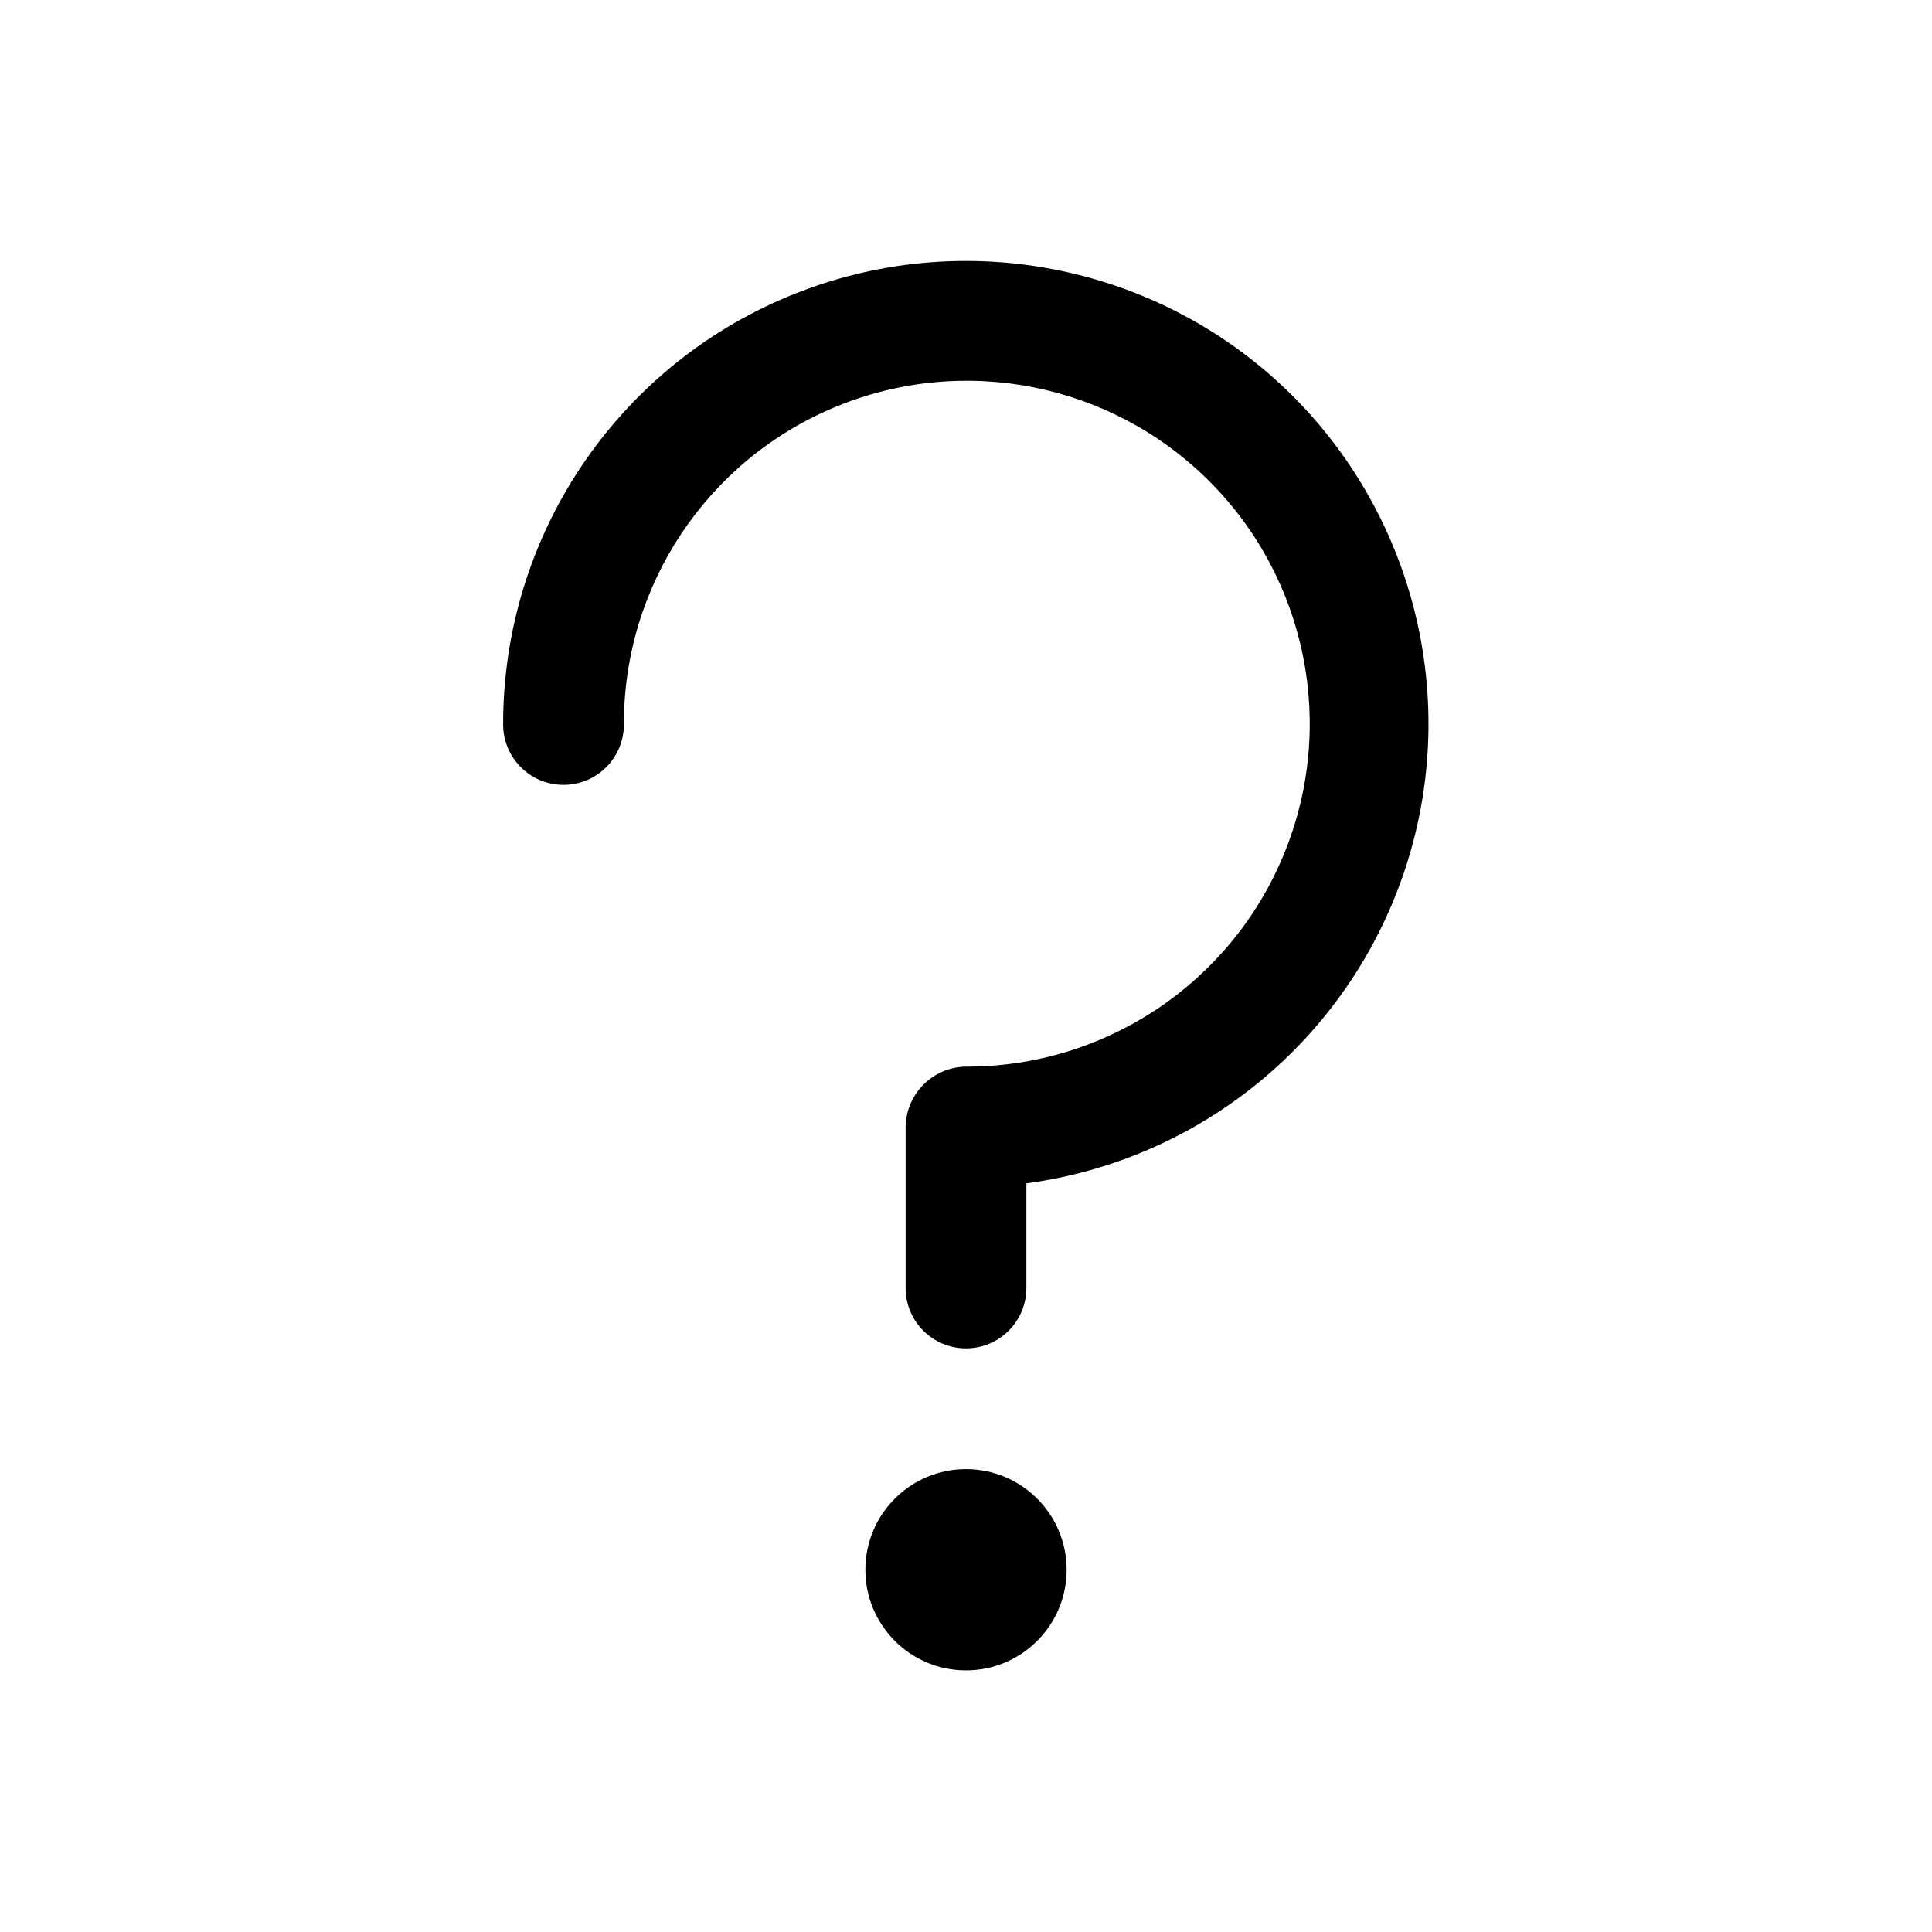
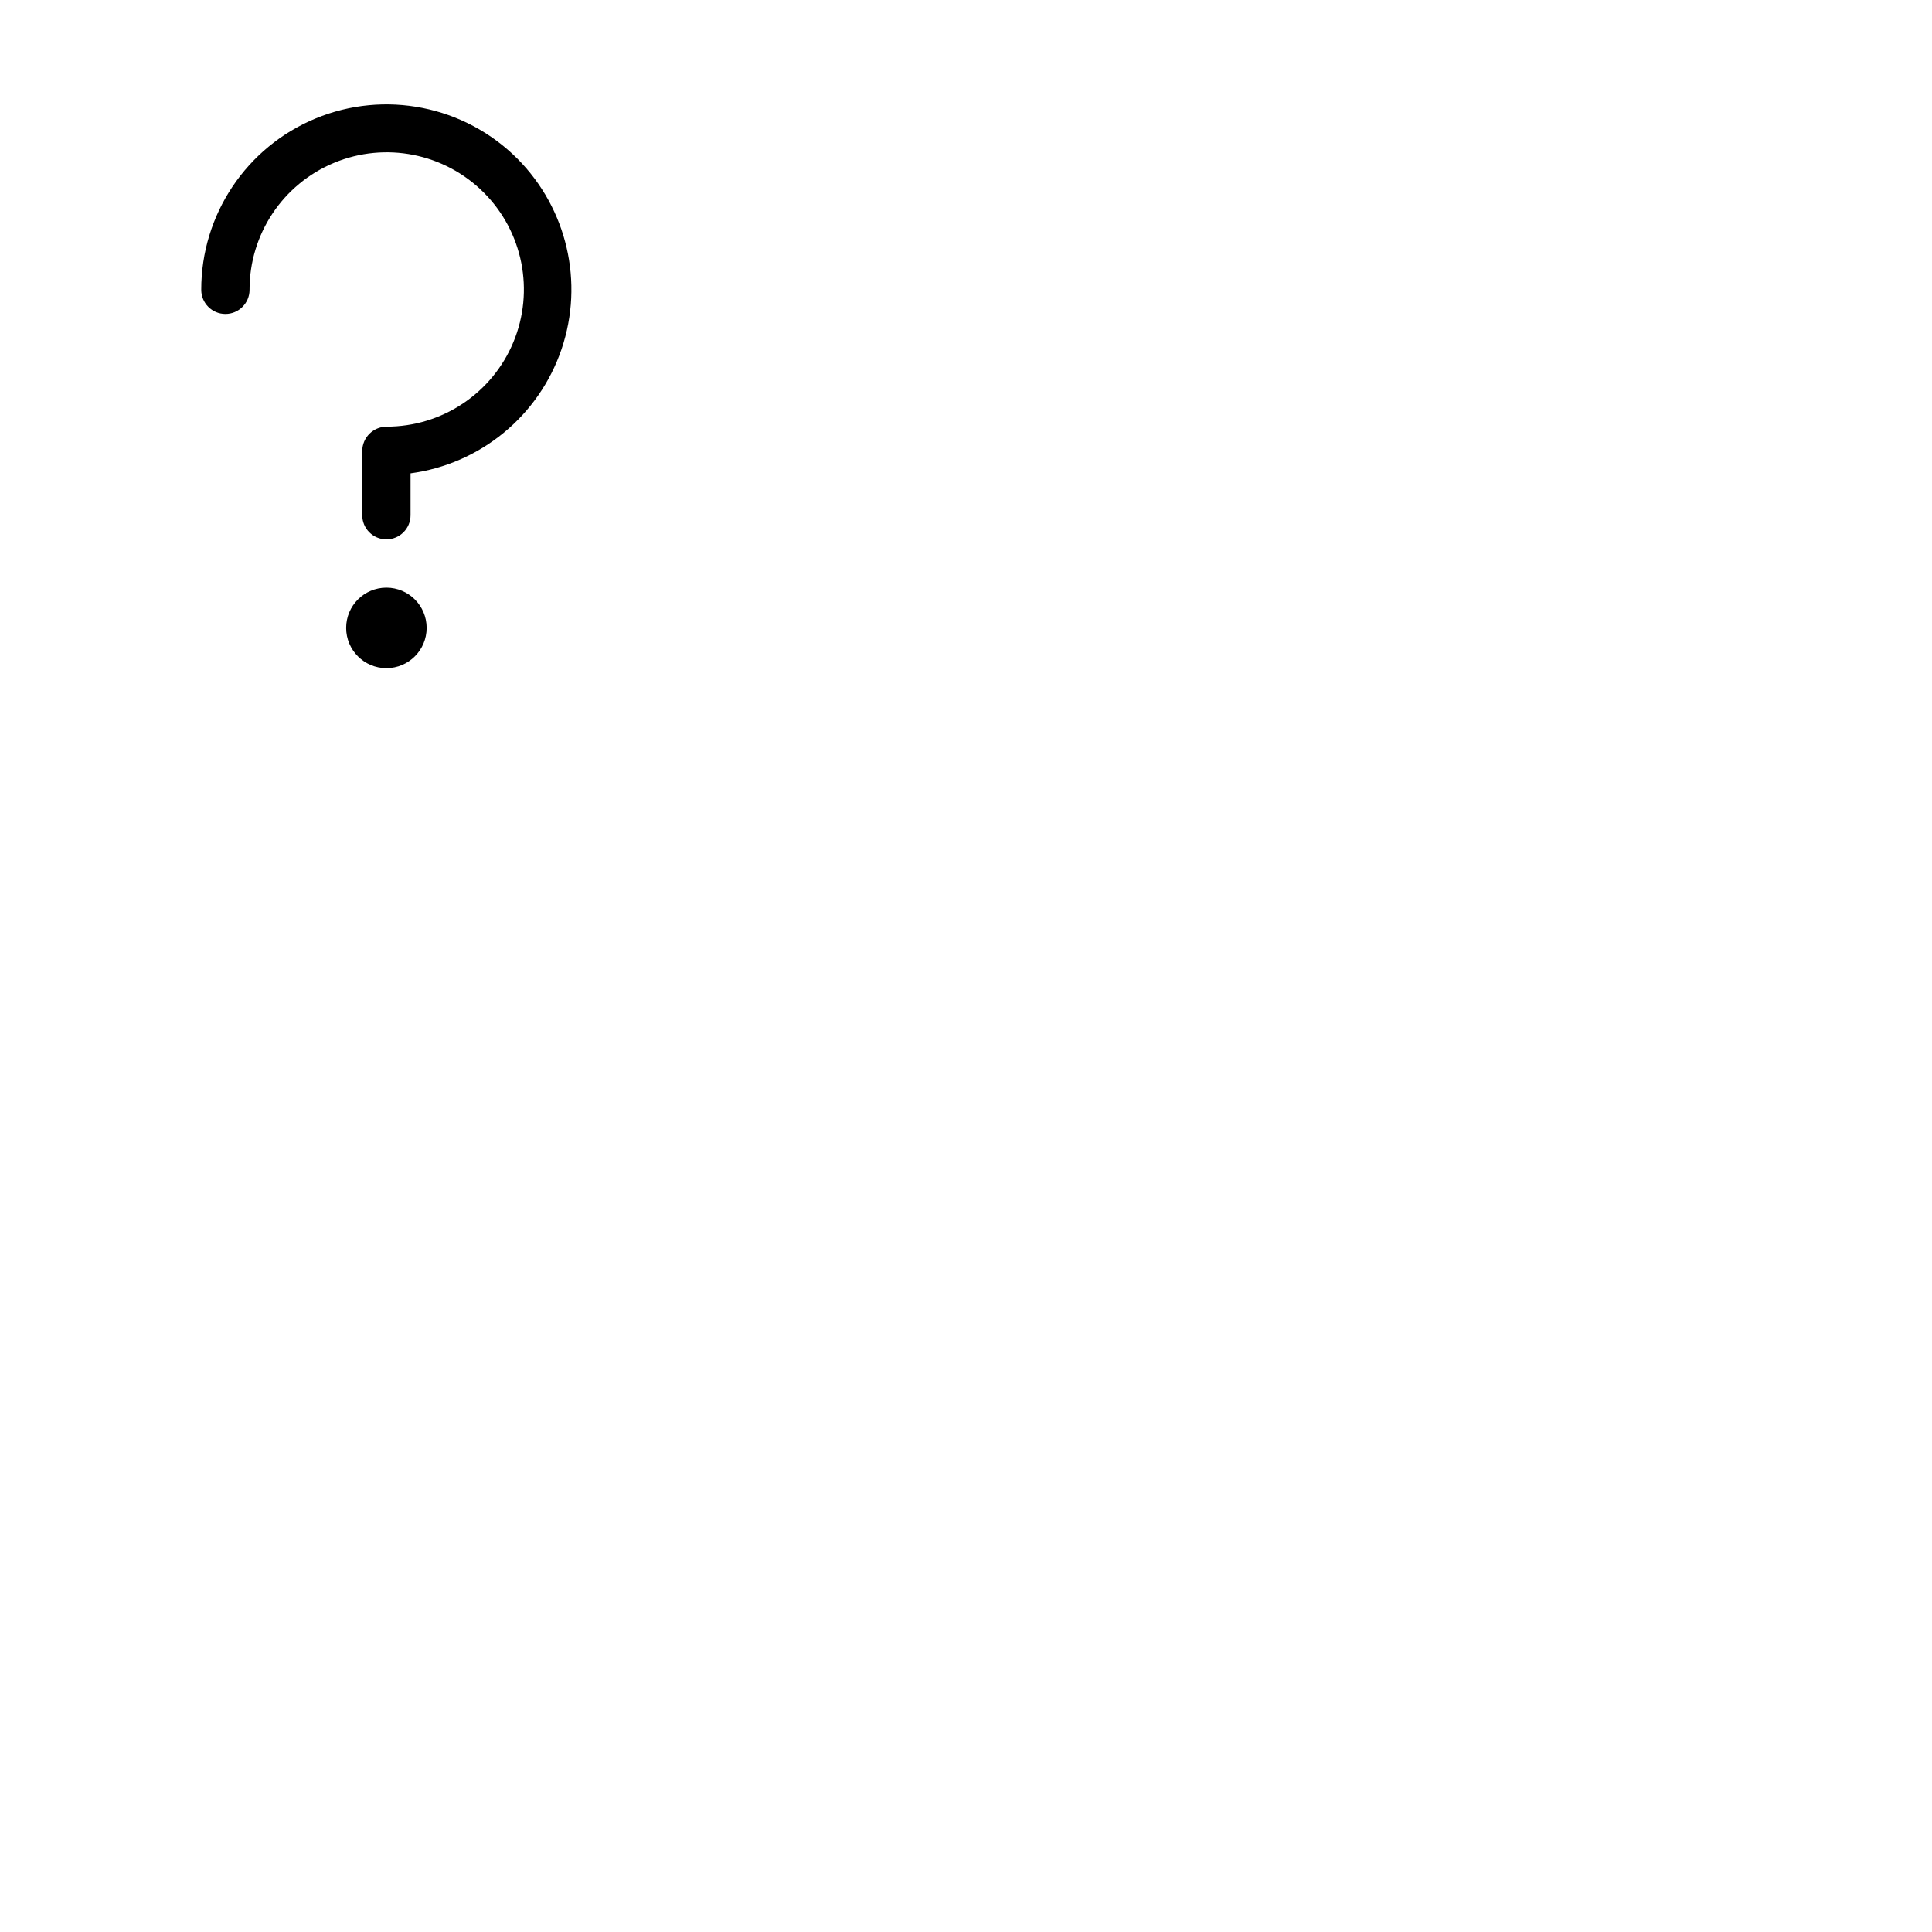
- <svg xmlns="http://www.w3.org/2000/svg" viewBox="0 0 24 24">
+ <svg xmlns="http://www.w3.org/2000/svg" viewBox="0 0 60 60">
  <g id="question">
    <path d="M16.07,4.93A5.75,5.75,0,0,0,6.25,9a.75.75,0,0,0,1.5,0A4.26,4.26,0,1,1,12,13.25a.76.76,0,0,0-.75.75v2a.75.75,0,0,0,1.5,0V14.7a5.76,5.76,0,0,0,3.32-9.77Z" />
    <circle cx="12" cy="19.5" r="1.25" />
  </g>
</svg>
